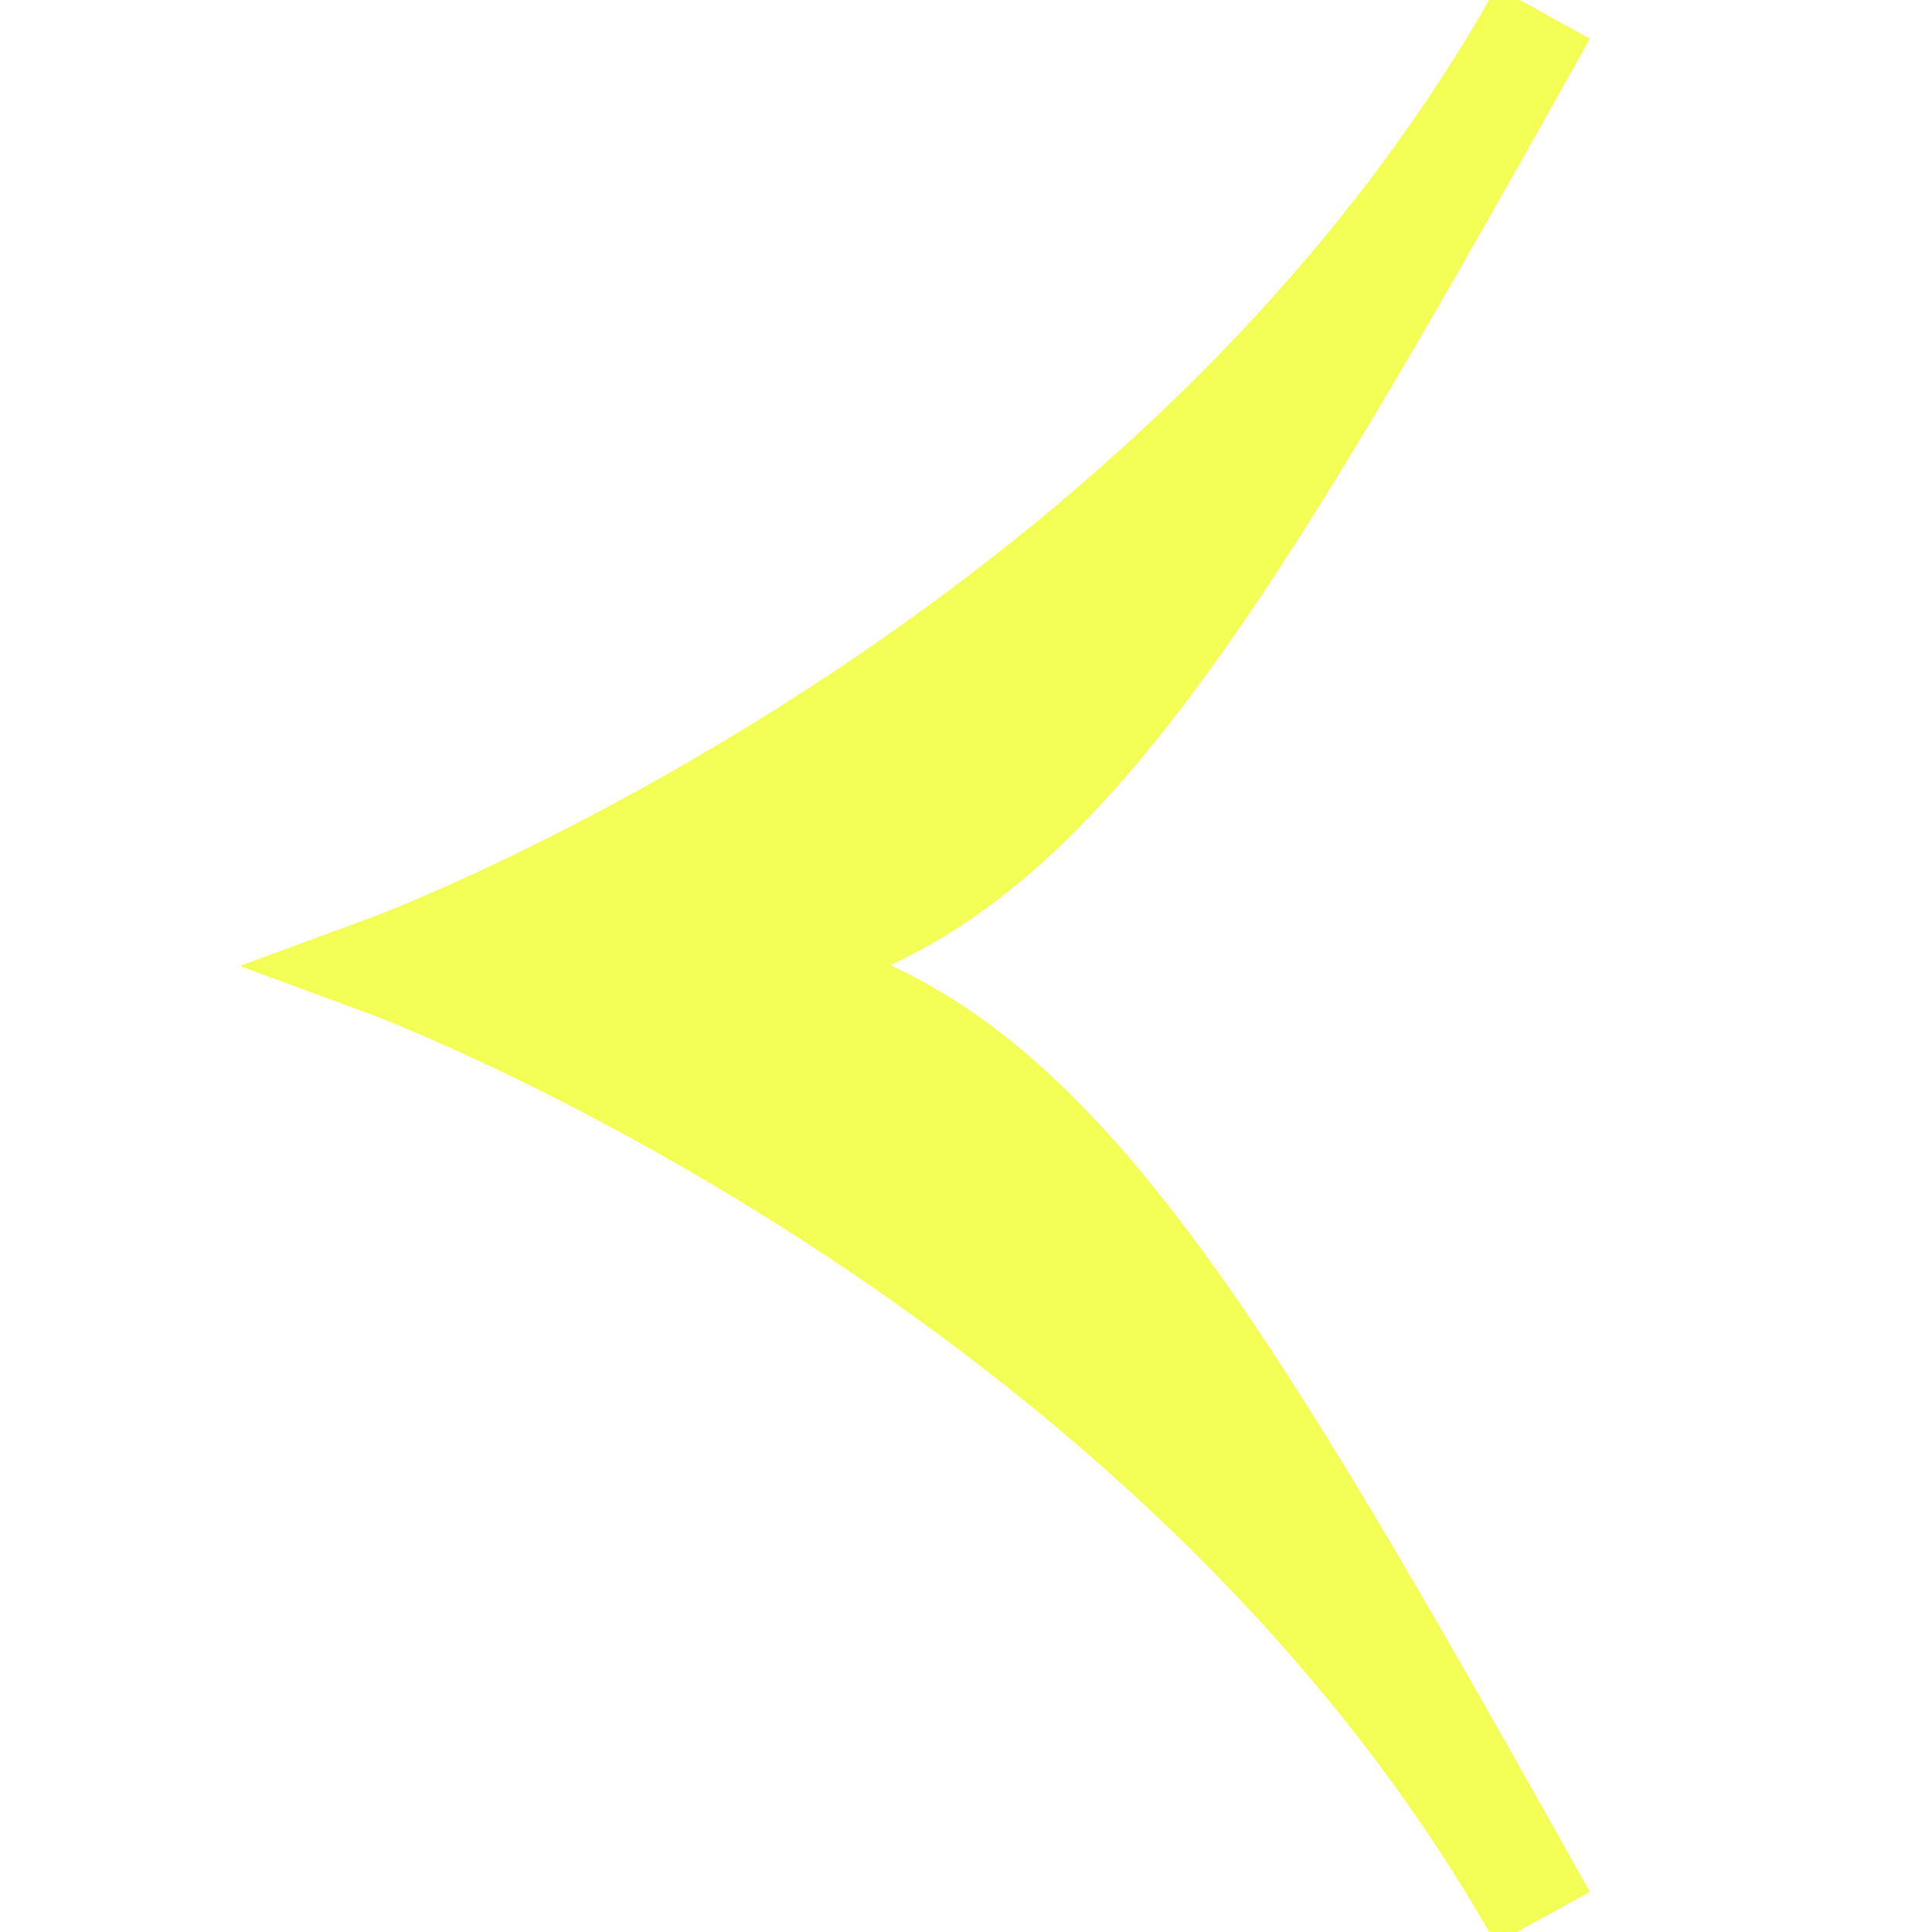
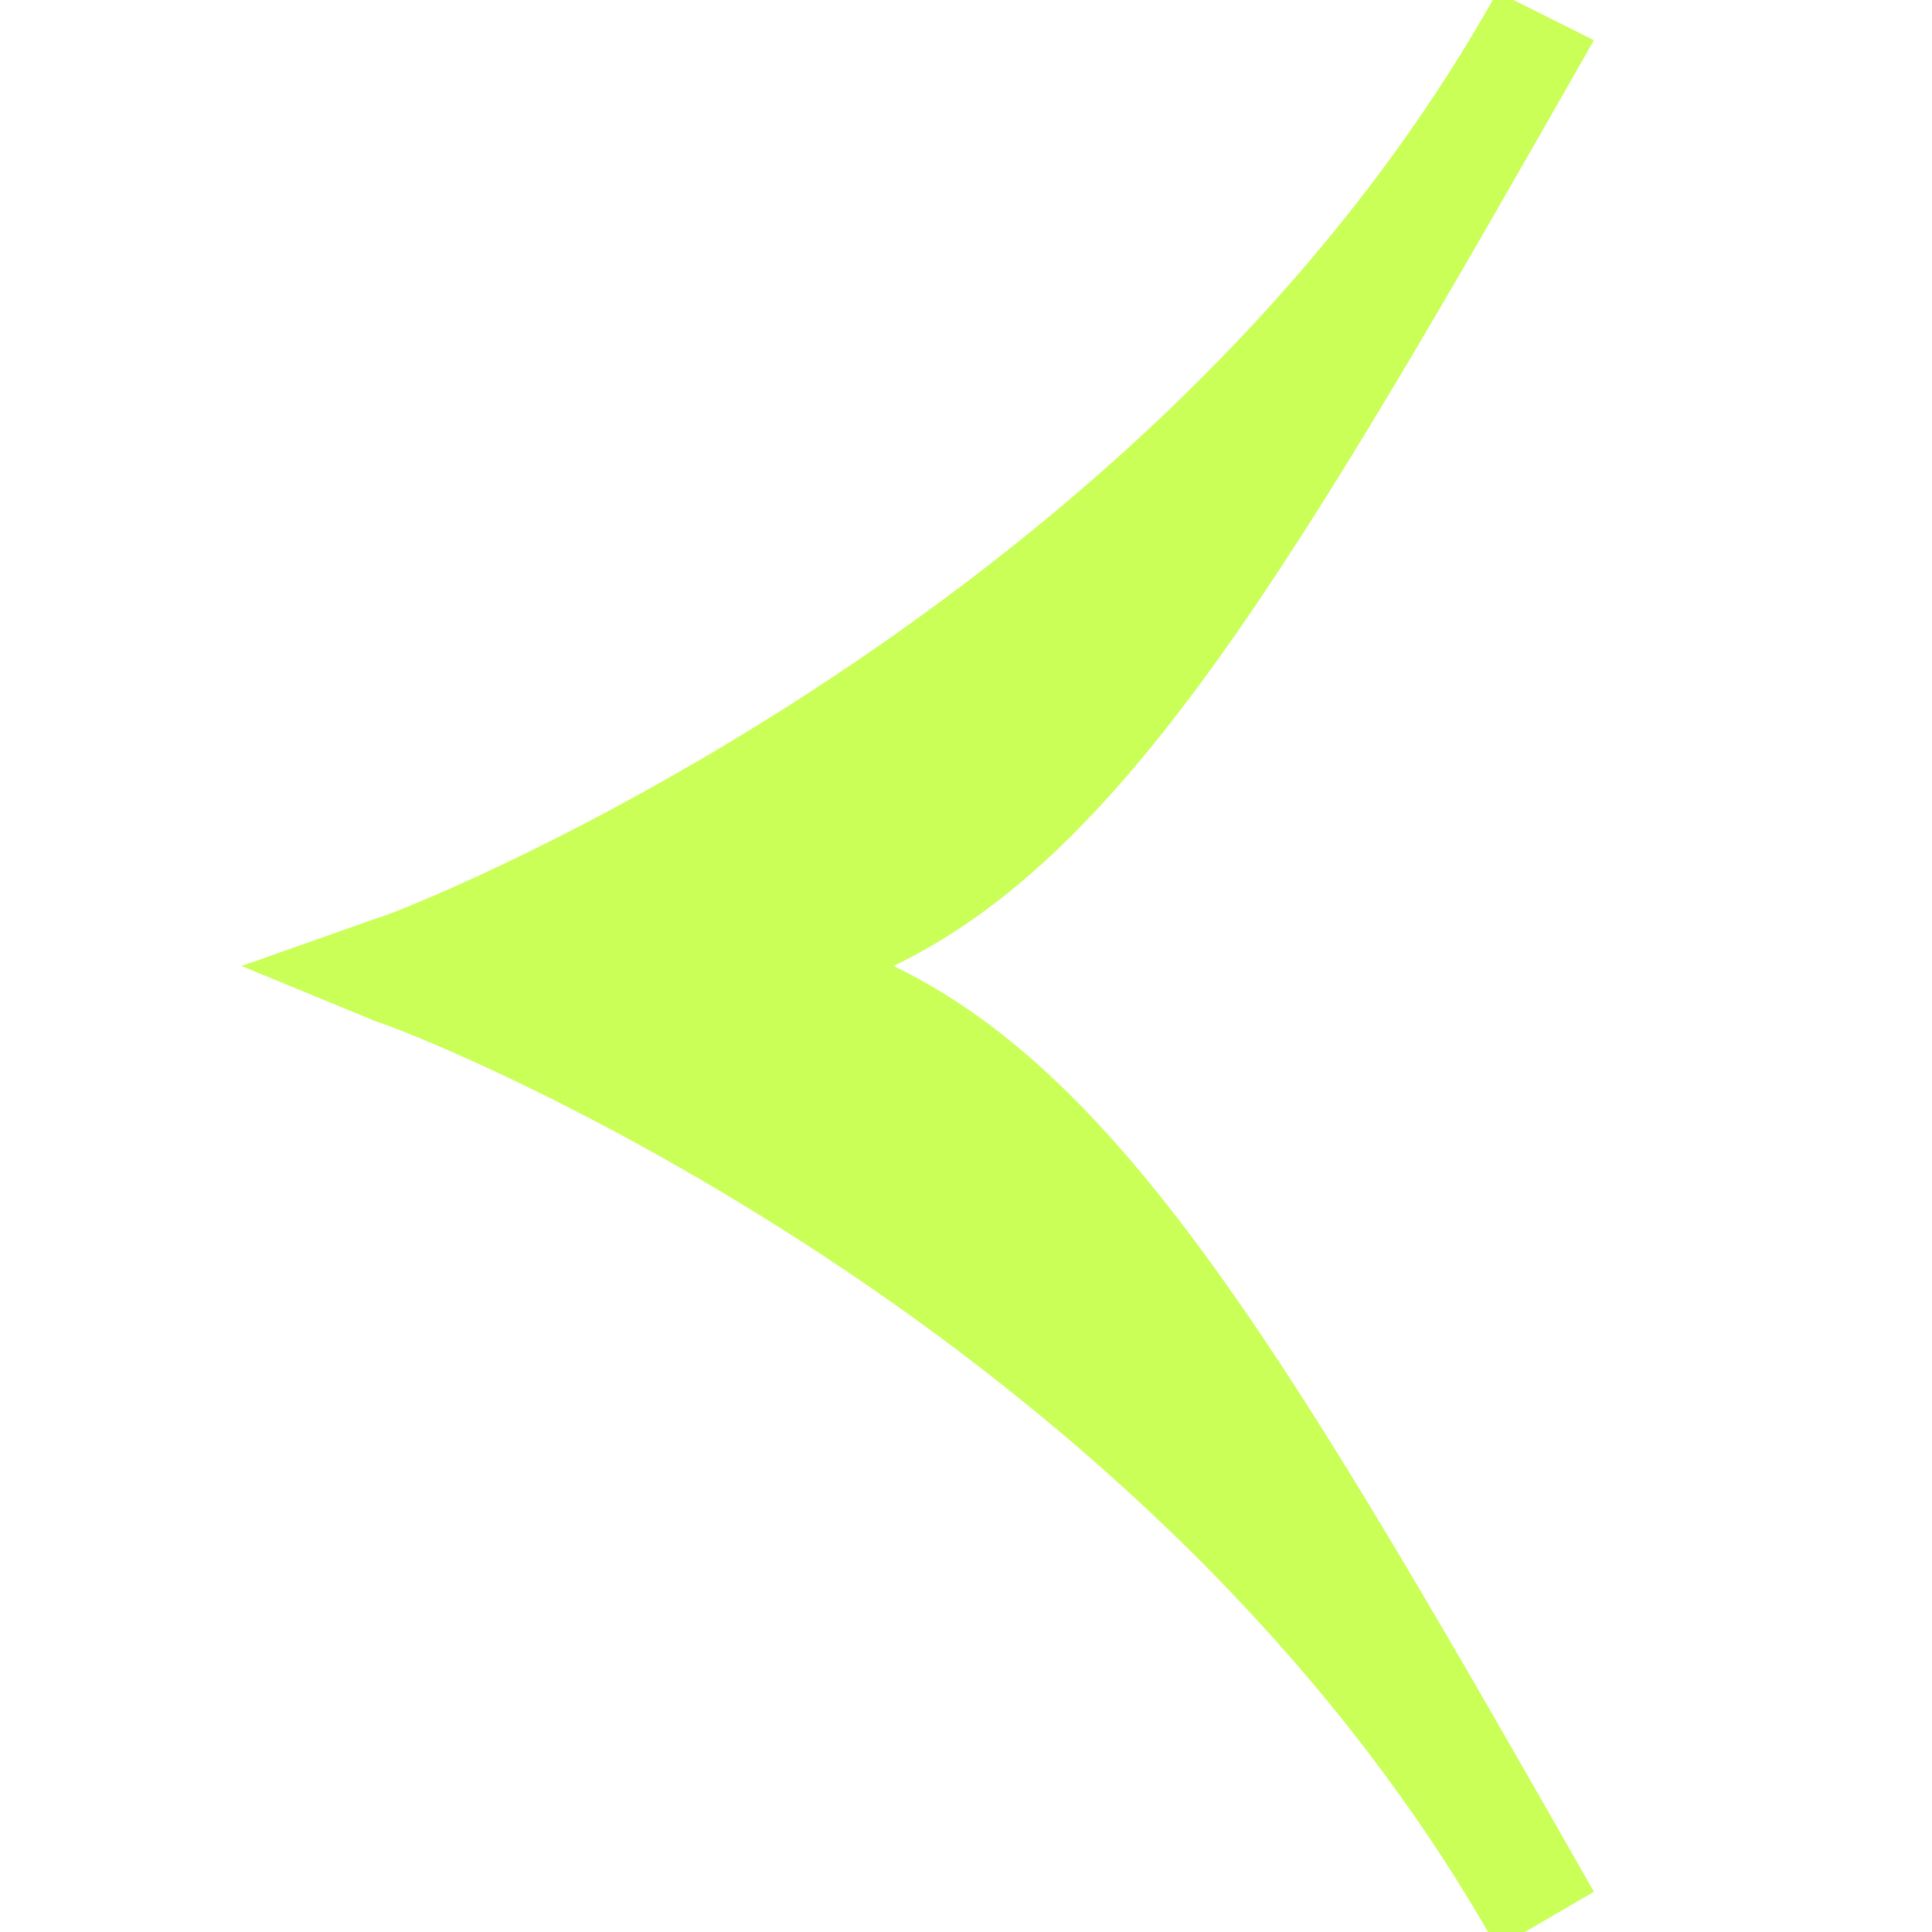
- <svg xmlns="http://www.w3.org/2000/svg" id="Layer_1" data-name="Layer 1" viewBox="0 0 24 24">
-   <defs>
-     <style>
-       .cls-1 {
-         fill: #f4ff56;
-       }
-     </style>
-   </defs>
-   <path class="cls-1" d="M18.59,24.16c-4.47-7.97-13.84-11.5-13.93-11.54l-1.68-.62,1.68-.62c.1-.04,9.46-3.56,13.93-11.54l1.16,.64c-3.66,6.54-5.76,10.15-8.69,11.51,2.93,1.35,5.02,4.97,8.69,11.51l-1.16,.64Z" />
+ <svg xmlns="http://www.w3.org/2000/svg" version="1.1" id="Layer_1" x="0px" y="0px" viewBox="0 0 24 24" style="enable-background:new 0 0 24 24;" xml:space="preserve">
+   <style type="text/css">
+ 	.st0{fill:#C9FF56;}
+ </style>
+   <path class="st0" d="M18.6,24.2c-4.5-8-13.8-11.5-13.9-11.5L3,12l1.7-0.6c0.1,0,9.5-3.6,13.9-11.5l1.2,0.6C16.1,7,14,10.6,11.1,12  c2.9,1.4,5,5,8.7,11.5L18.6,24.2L18.6,24.2z" />
</svg>
